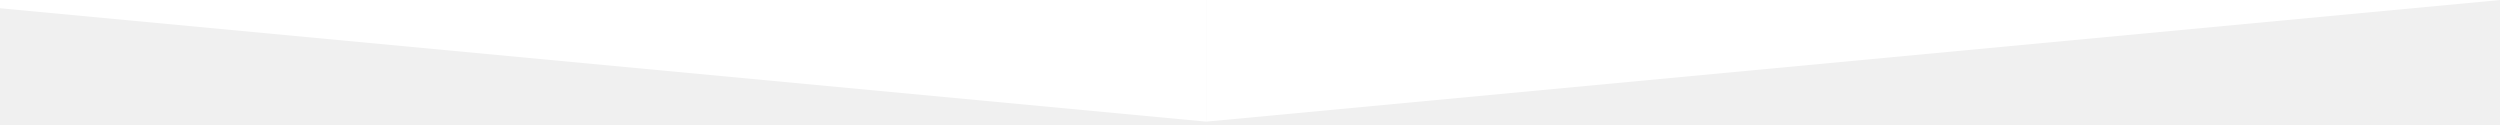
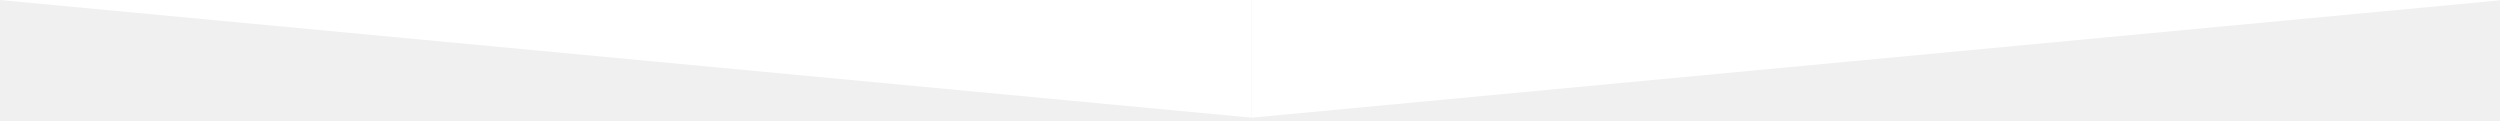
- <svg xmlns="http://www.w3.org/2000/svg" width="742" height="37" viewBox="0 0 742 37" fill="none">
-   <path fill-rule="evenodd" clip-rule="evenodd" d="M-26 0H358V36.098L-26 0Z" fill="white" />
-   <path fill-rule="evenodd" clip-rule="evenodd" d="M742 0H358V36.098L742 0Z" fill="white" />
+ <svg xmlns="http://www.w3.org/2000/svg" width="767" height="37" viewBox="0 0 767 37" fill="none">
+   <path fill-rule="evenodd" clip-rule="evenodd" d="M0 0H384V36.098L0 0Z" fill="white" />
+   <path fill-rule="evenodd" clip-rule="evenodd" d="M768 0H384V36.098L768 0Z" fill="white" />
</svg>
